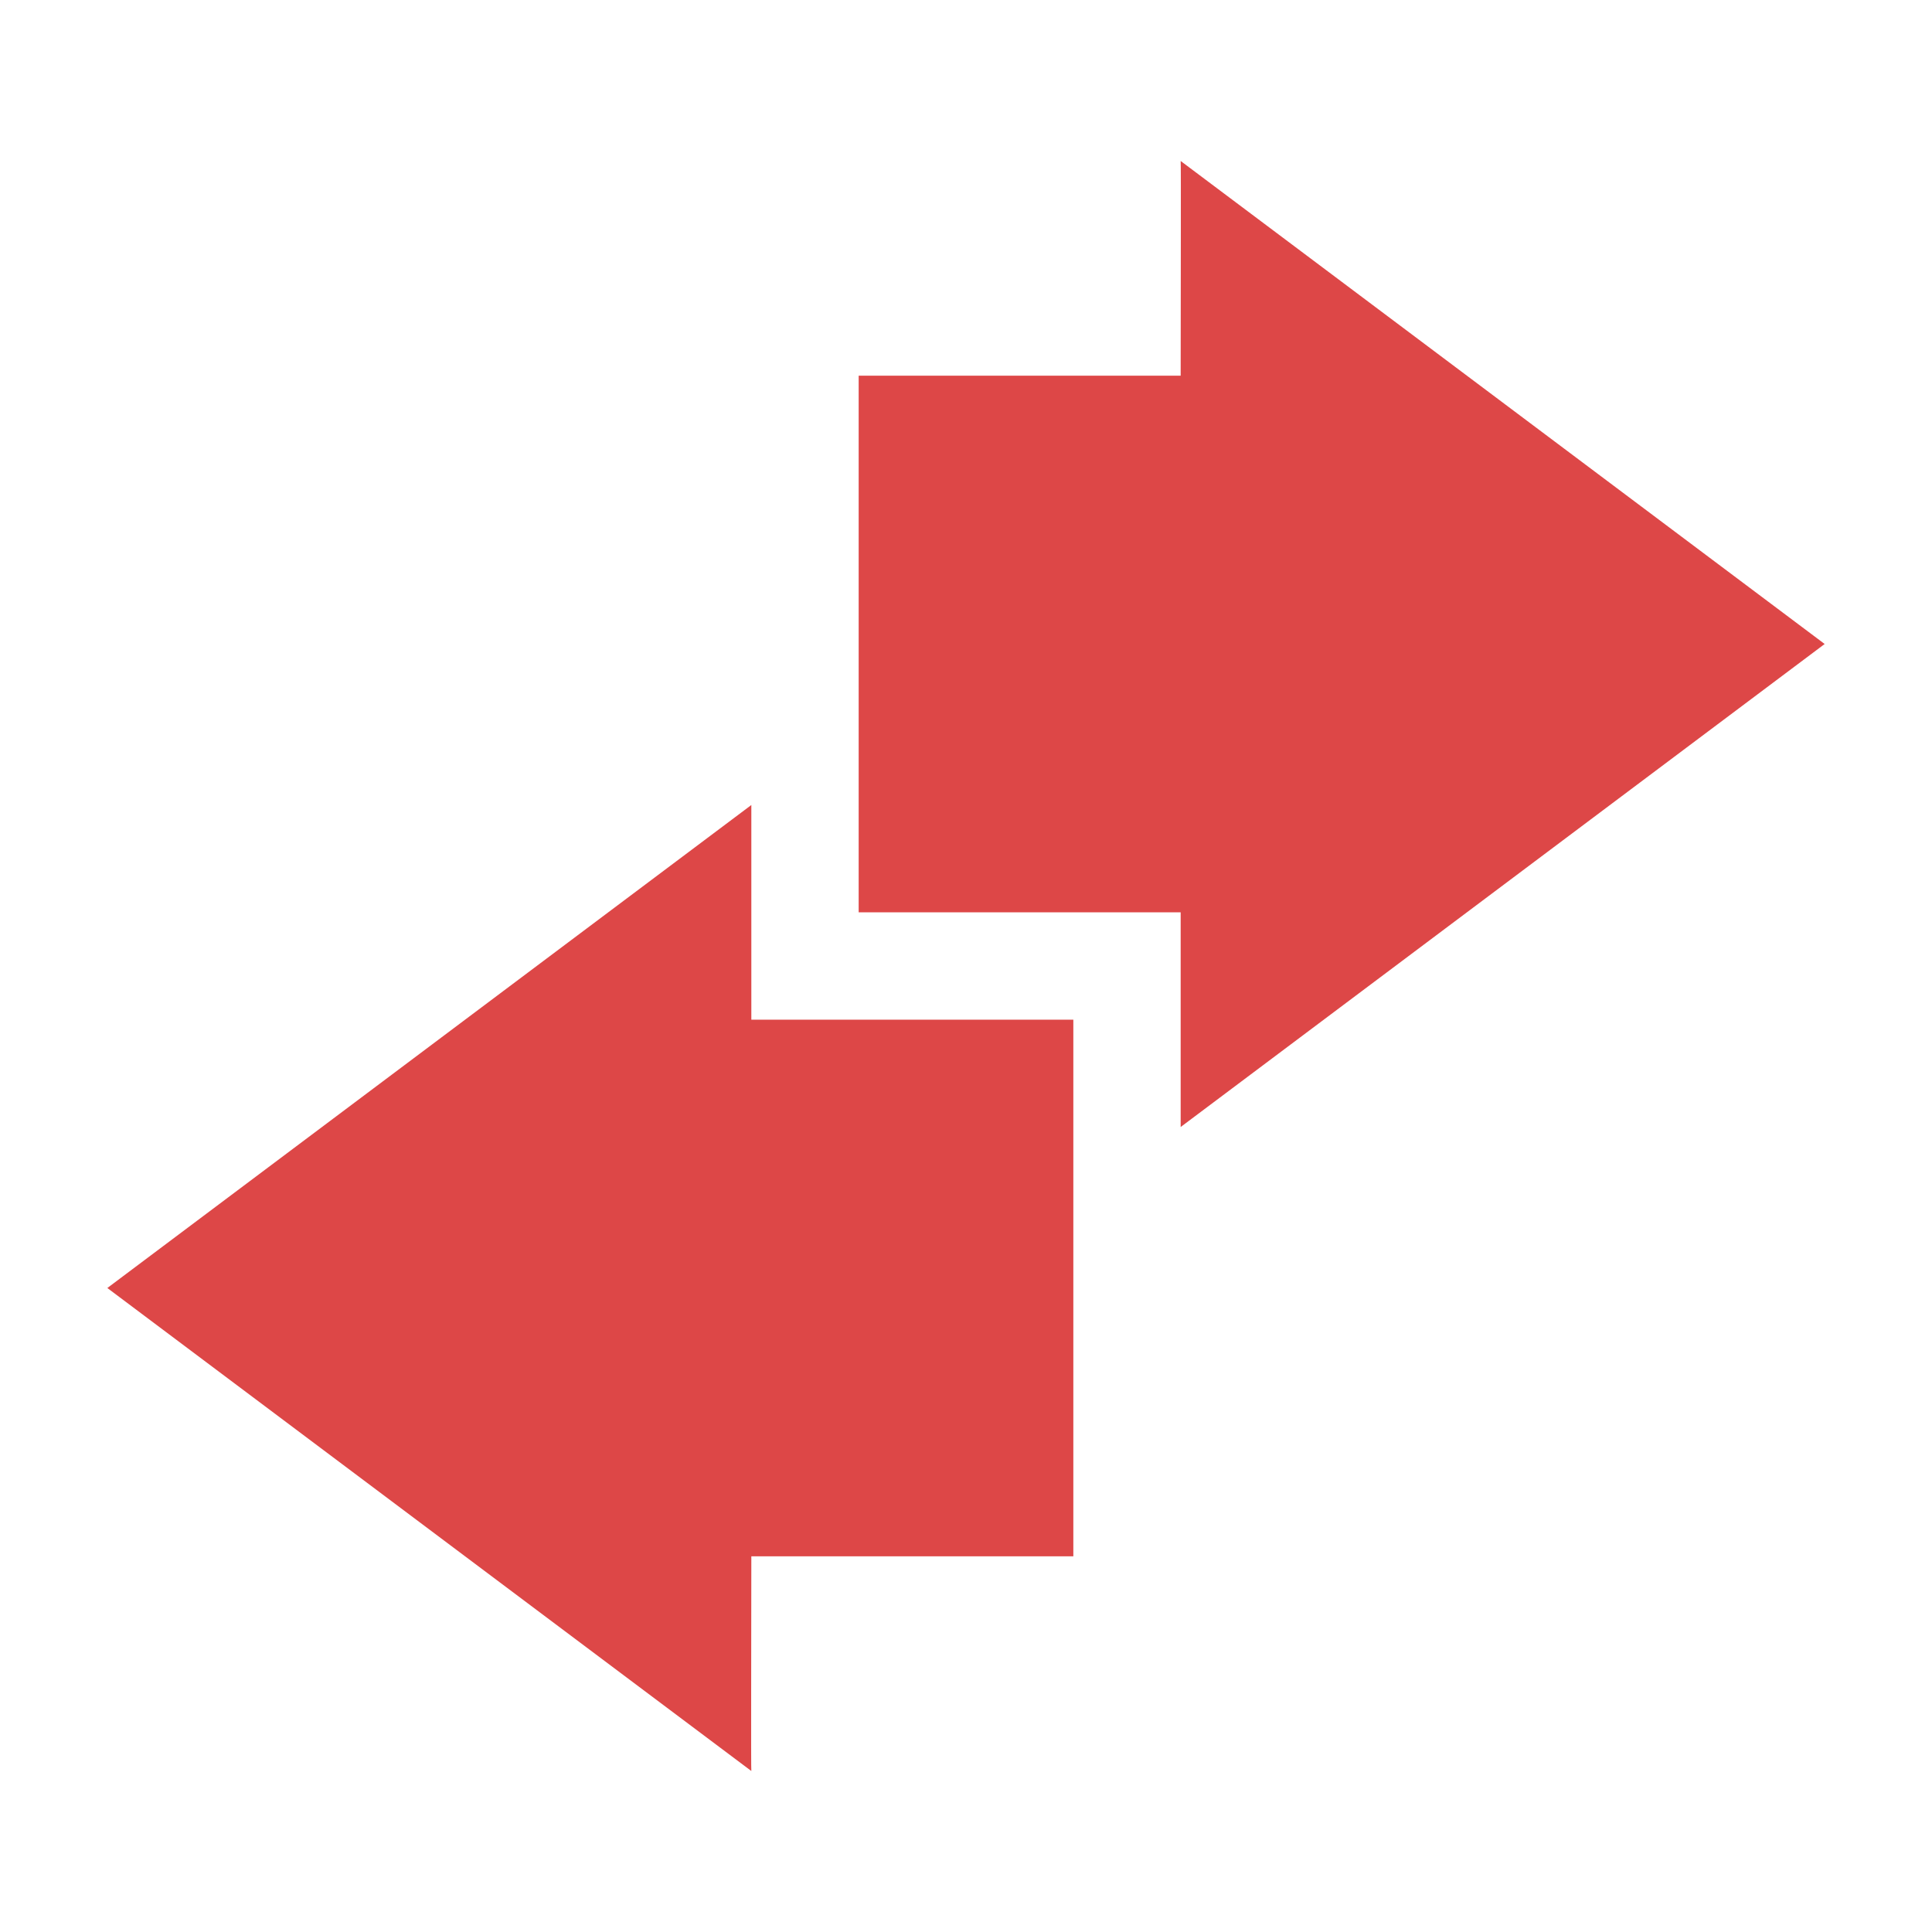
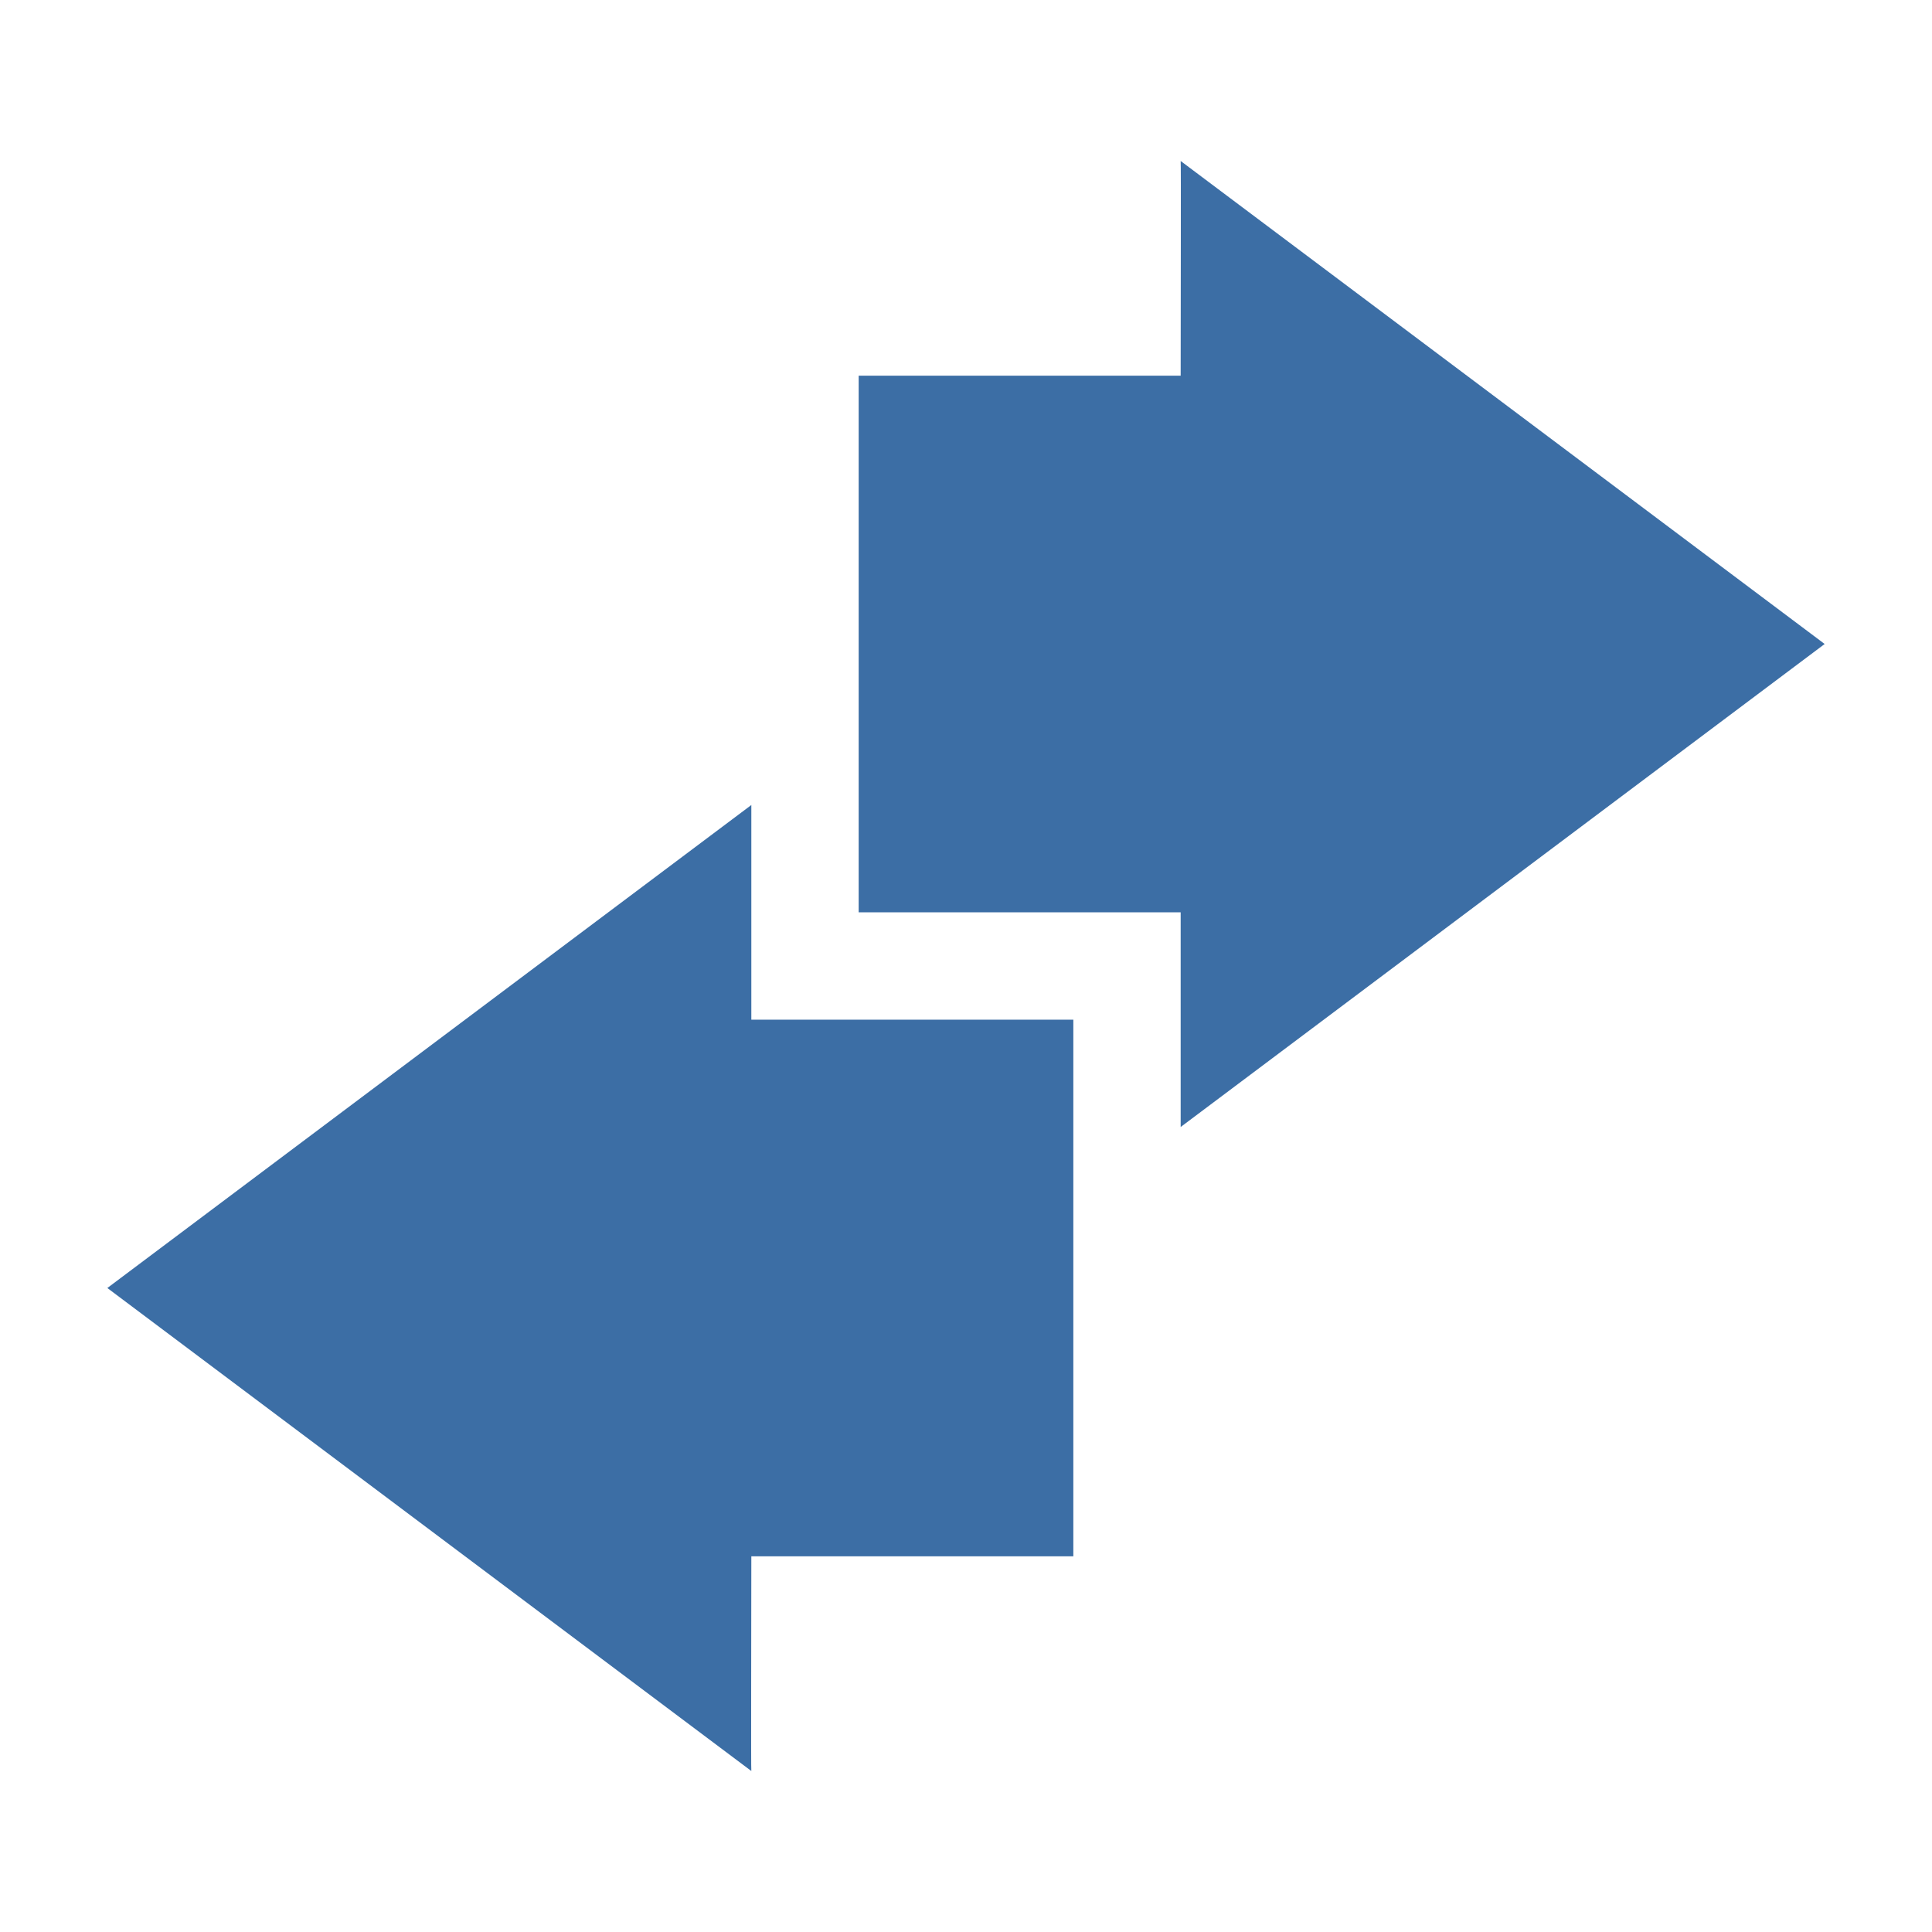
<svg xmlns="http://www.w3.org/2000/svg" width="256" height="256" viewBox="3 3.5 18 18" version="1.1">
-   <g transform="translate(-524,438)" fill="#dd4747">
+   <g transform="translate(-524,438)" fill="#3c6ea5">
    <path d="m 534,-427 -6,4.5 6,4.5 c -0.004,-0.003 0,-1.333 0,-2 l 3,0 0,-2.188 0,-0.812 0,-2 -3,0 z" />
    <path d="m 538,-424 6,-4.5 -6,-4.5 c 0.004,0.003 0,1.333 0,2 l -3,0 0,2.188 0,0.812 0,2 3,0 z" />
  </g>
</svg>
